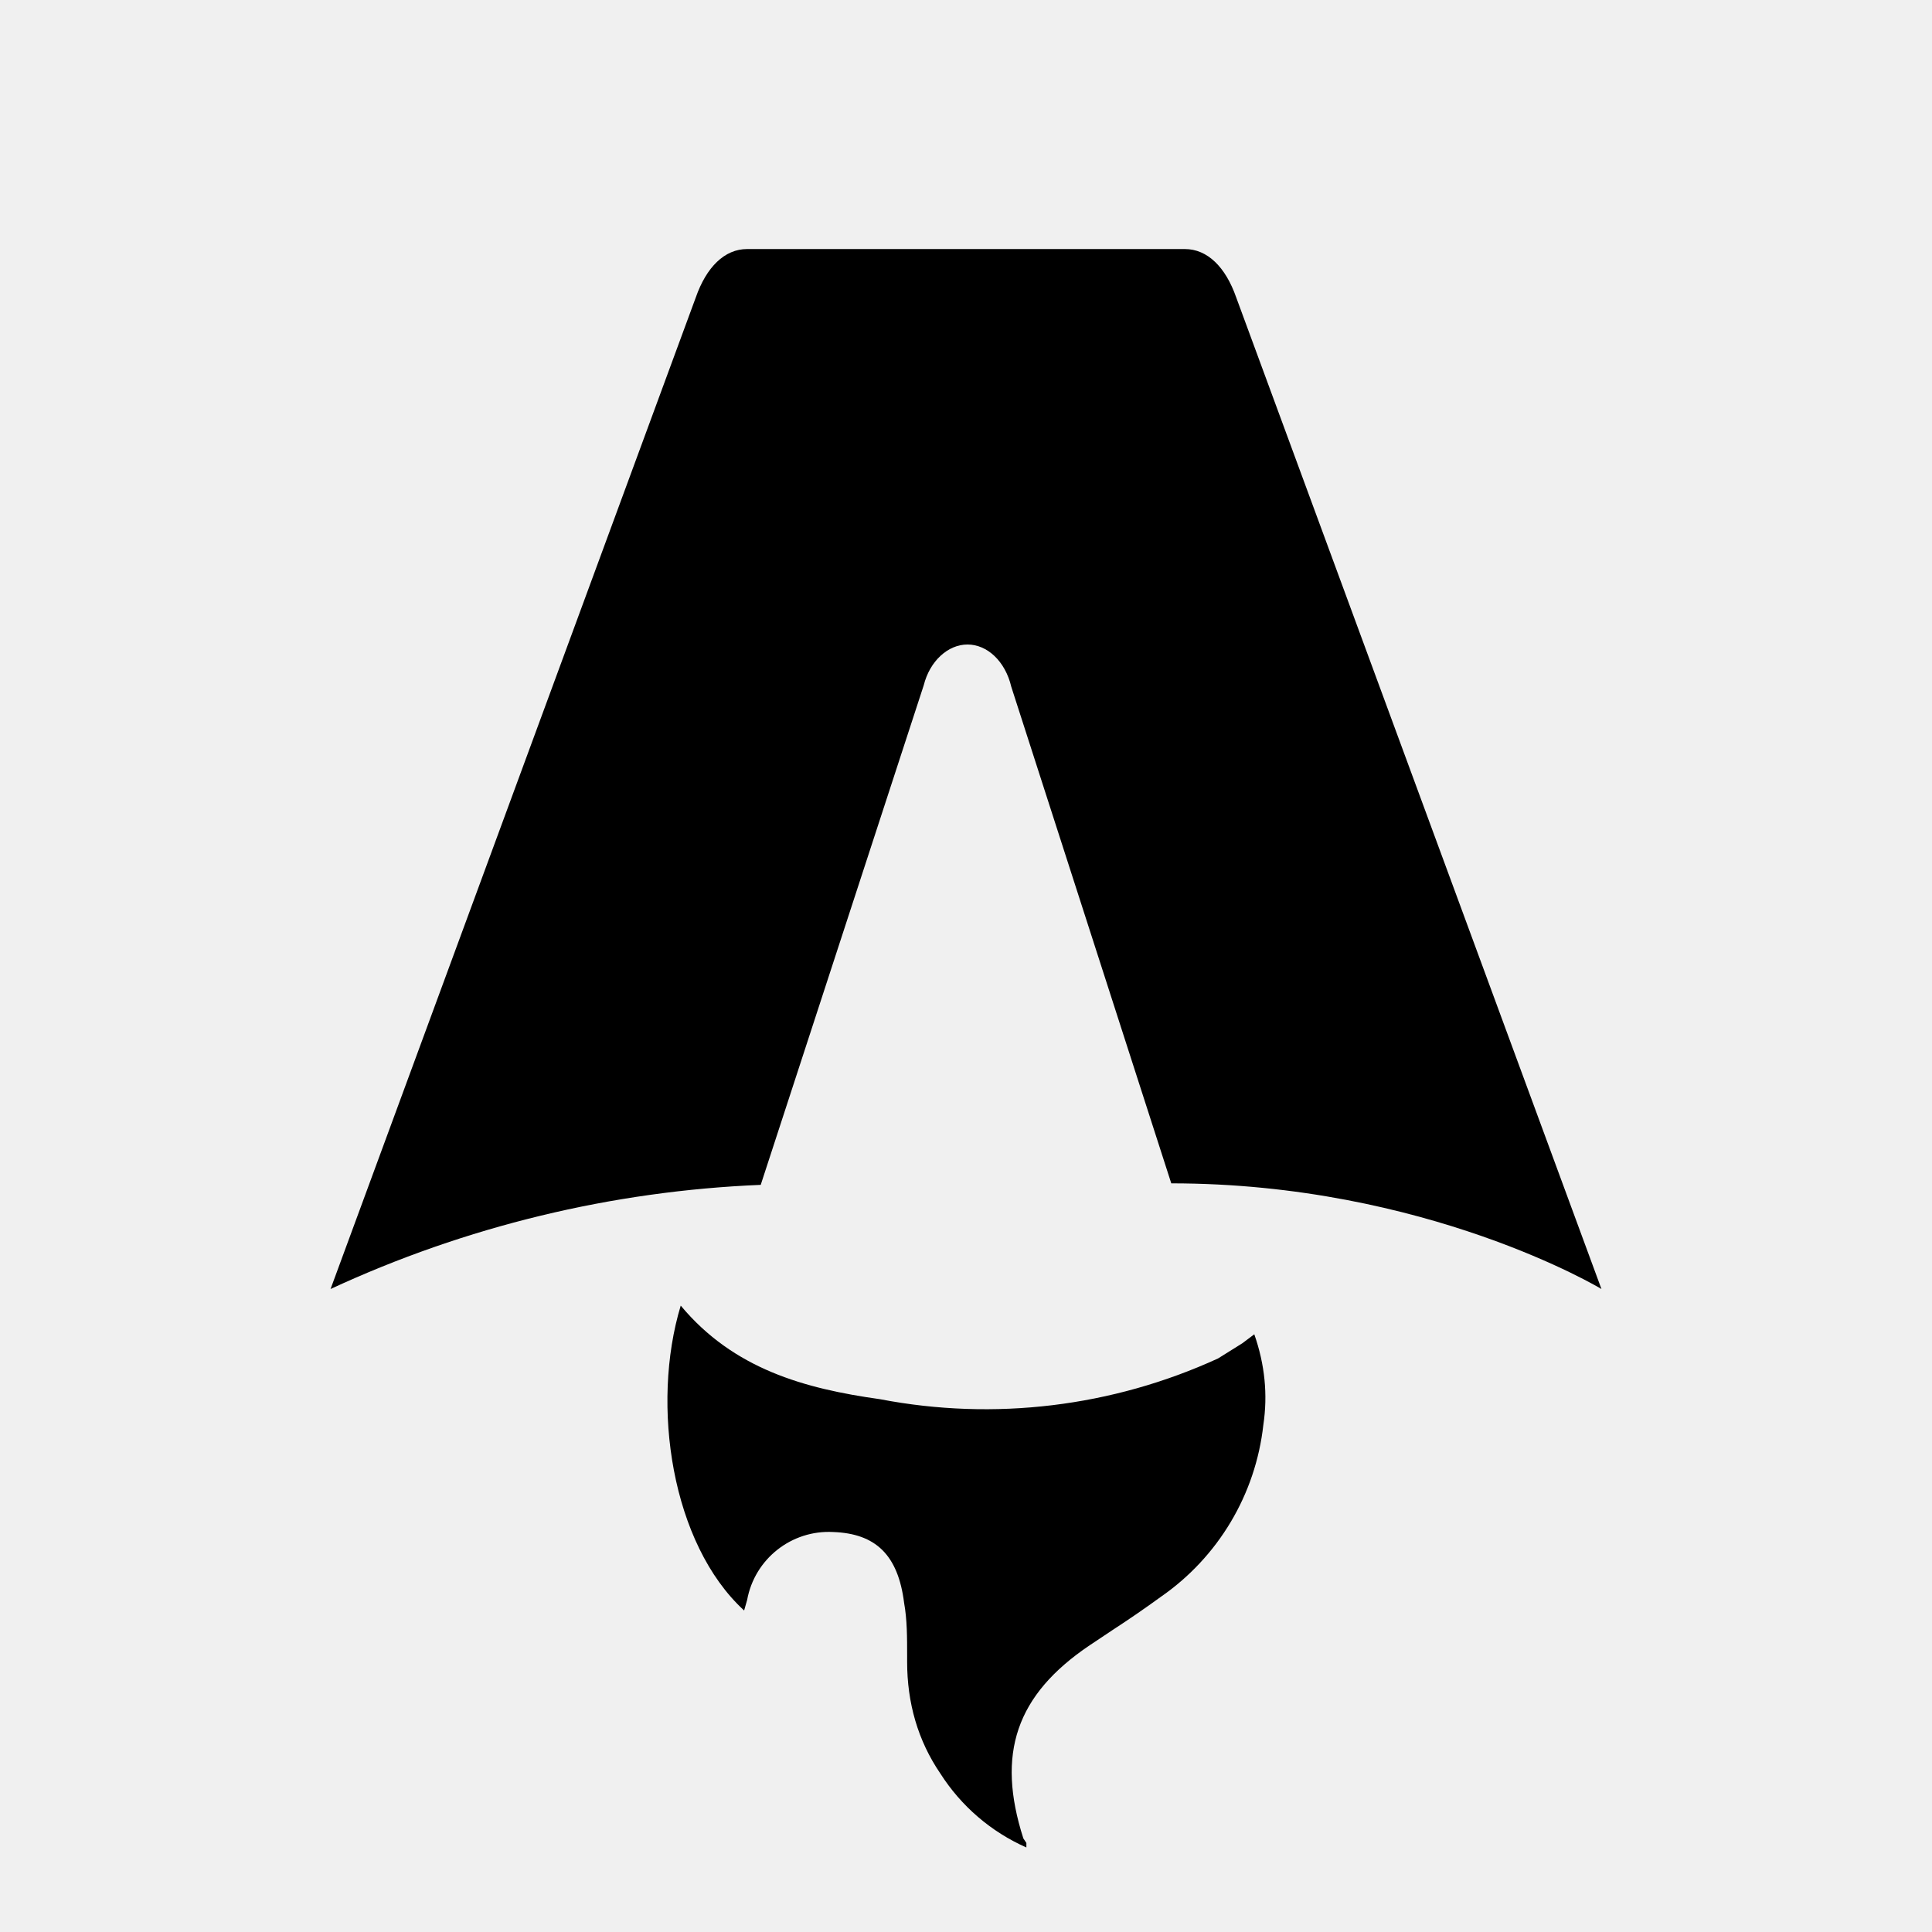
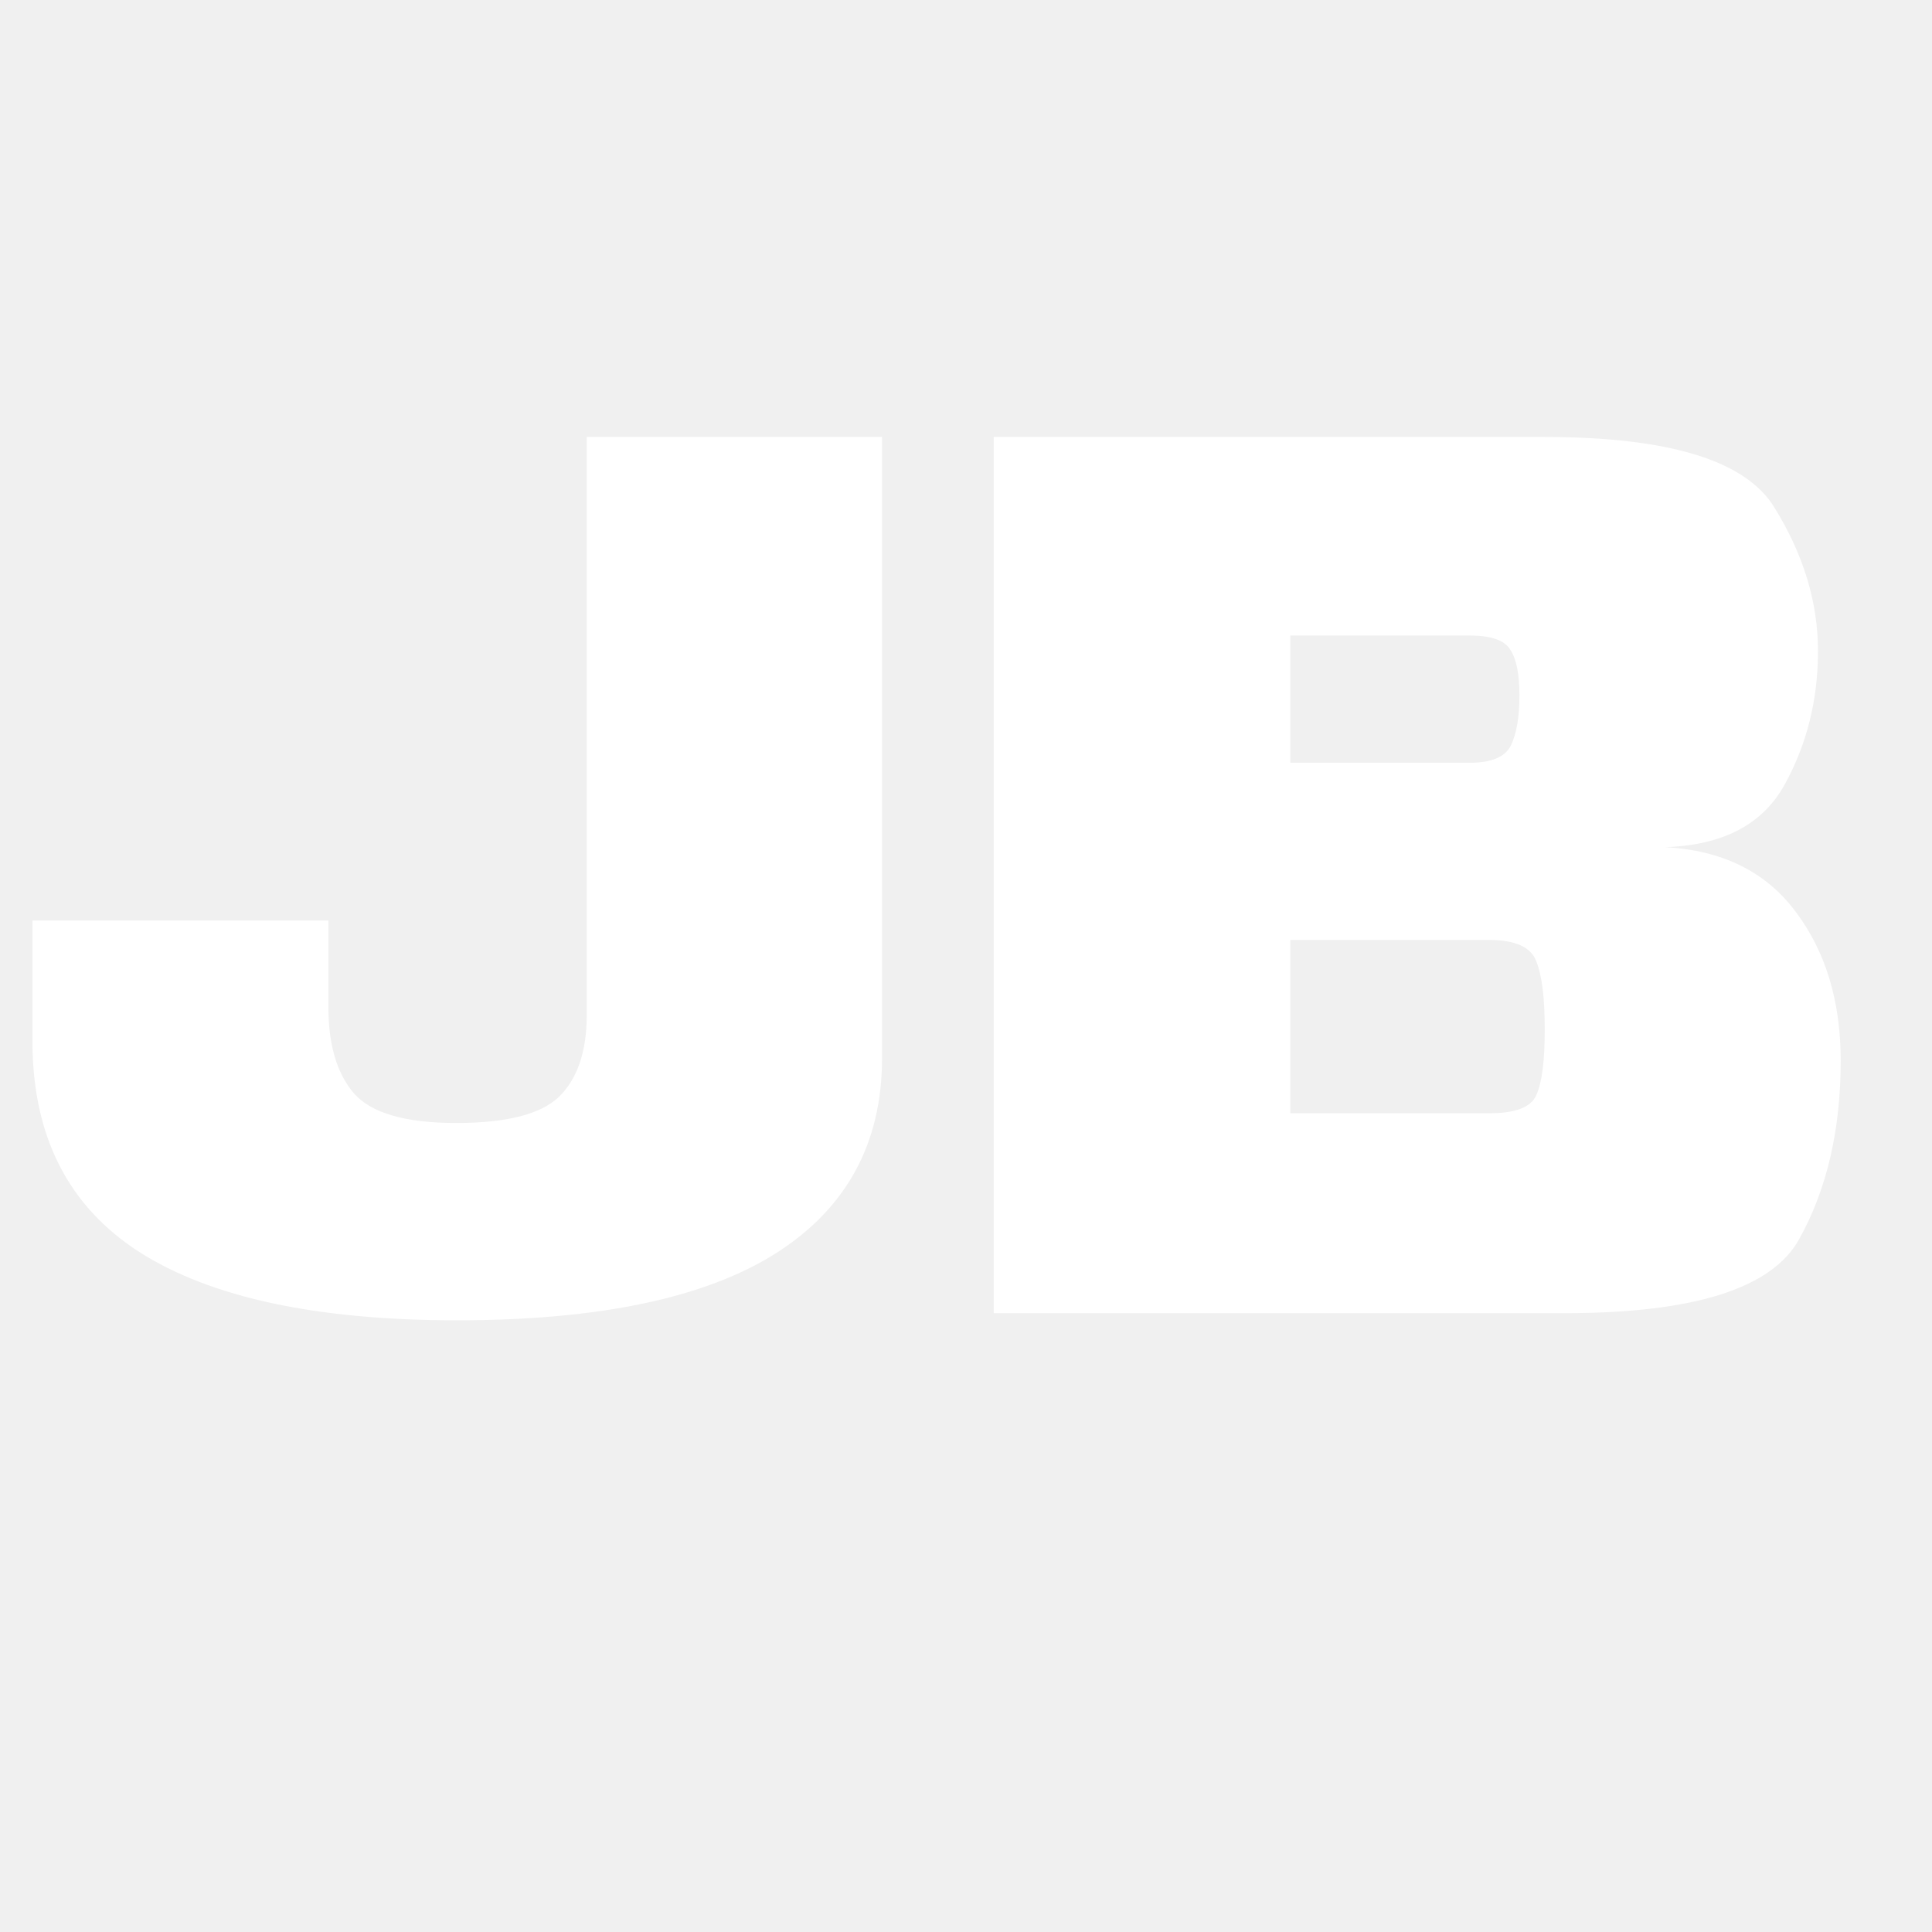
<svg xmlns="http://www.w3.org/2000/svg" fill="none" viewBox="0 0 128 128">
-   <path d="M50.4 78.5a75.1 75.1 0 0 0-28.5 6.9l24.2-65.7c.7-2 1.9-3.2 3.4-3.2h29c1.5 0 2.7 1.2 3.4 3.2l24.2 65.7s-11.6-7-28.5-7L67 45.5c-.4-1.7-1.6-2.8-2.9-2.8-1.3 0-2.5 1.1-2.9 2.7L50.4 78.5Zm-1.1 28.2Zm-4.2-20.2c-2 6.6-.6 15.8 4.2 20.2a17.5 17.5 0 0 1 .2-.7 5.5 5.5 0 0 1 5.7-4.5c2.8.1 4.3 1.5 4.7 4.7.2 1.1.2 2.3.2 3.5v.4c0 2.7.7 5.2 2.2 7.4a13 13 0 0 0 5.7 4.9v-.3l-.2-.3c-1.8-5.6-.5-9.5 4.4-12.8l1.5-1a73 73 0 0 0 3.2-2.2 16 16 0 0 0 6.8-11.4c.3-2 .1-4-.6-6l-.8.6-1.6 1a37 37 0 0 1-22.4 2.7c-5-.7-9.7-2-13.2-6.2Z" />
+   <path d="M30.272 87.473C20.984 87.473 13.975 85.968 9.245 82.958C4.515 79.919 2.15 75.261 2.15 68.983V60.985H21.758V66.747C21.758 69.212 22.317 71.104 23.435 72.423C24.582 73.742 26.846 74.401 30.229 74.401C33.583 74.401 35.862 73.813 37.066 72.638C38.27 71.434 38.872 69.642 38.872 67.263V28.95H58.437V70.101C58.437 75.748 56.086 80.063 51.385 83.044C46.712 85.997 39.675 87.473 30.272 87.473ZM65.836 87V28.95H102.3C110.585 28.95 115.673 30.512 117.565 33.637C119.486 36.733 120.446 39.901 120.446 43.14C120.446 46.351 119.715 49.289 118.253 51.955C116.791 54.621 114.14 56.011 110.298 56.126C114.111 56.327 117.006 57.76 118.984 60.426C120.962 63.063 121.951 66.346 121.951 70.273C121.951 74.86 121.034 78.801 119.199 82.098C117.393 85.366 112.219 87 103.676 87H65.836ZM85.487 73.756H98.688C100.408 73.756 101.44 73.355 101.784 72.552C102.157 71.749 102.343 70.302 102.343 68.209C102.343 66.116 102.157 64.611 101.784 63.694C101.44 62.748 100.394 62.275 98.645 62.275H85.487V73.756ZM85.487 50.536H97.355C98.817 50.536 99.735 50.149 100.107 49.375C100.48 48.601 100.666 47.497 100.666 46.064C100.666 44.659 100.466 43.656 100.064 43.054C99.692 42.423 98.803 42.108 97.398 42.108H85.487V50.536Z" fill="#E12C2C" />
  <style>
-         path { fill: #000; }
+         path { fill: #fff; }
        @media (prefers-color-scheme: dark) {
            path { fill: #FFF; }
        }
    </style>
</svg>
